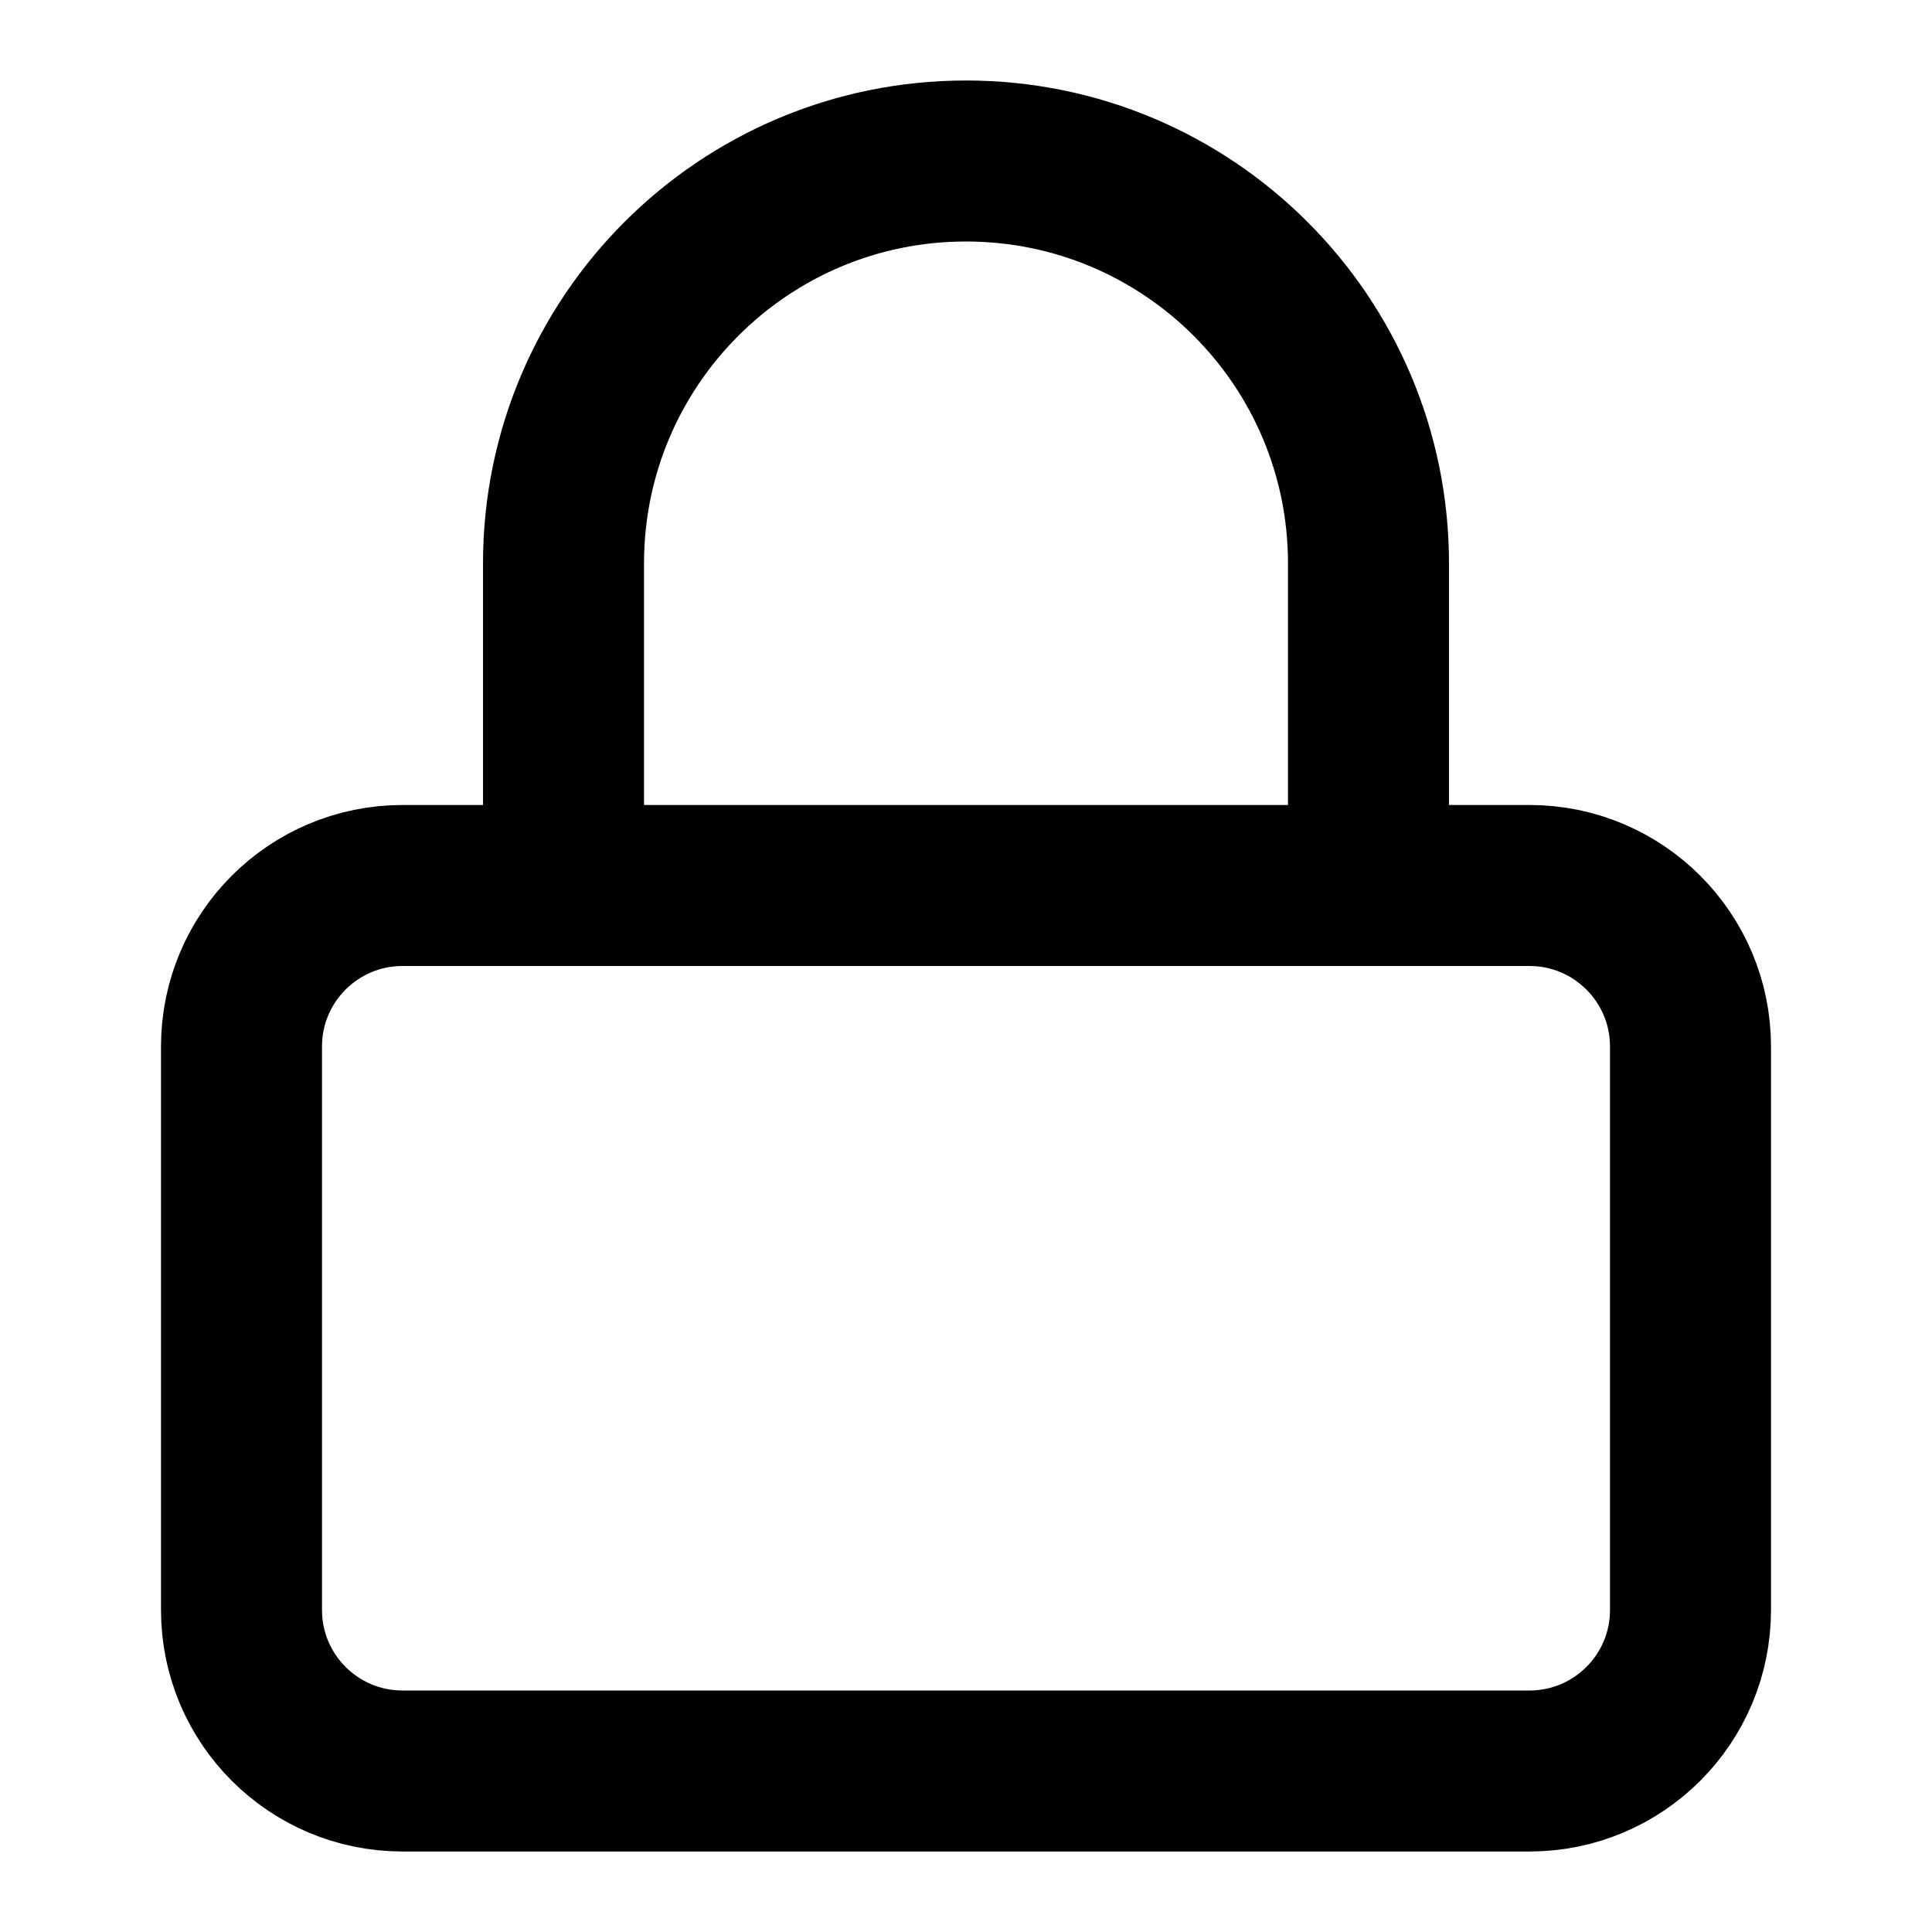
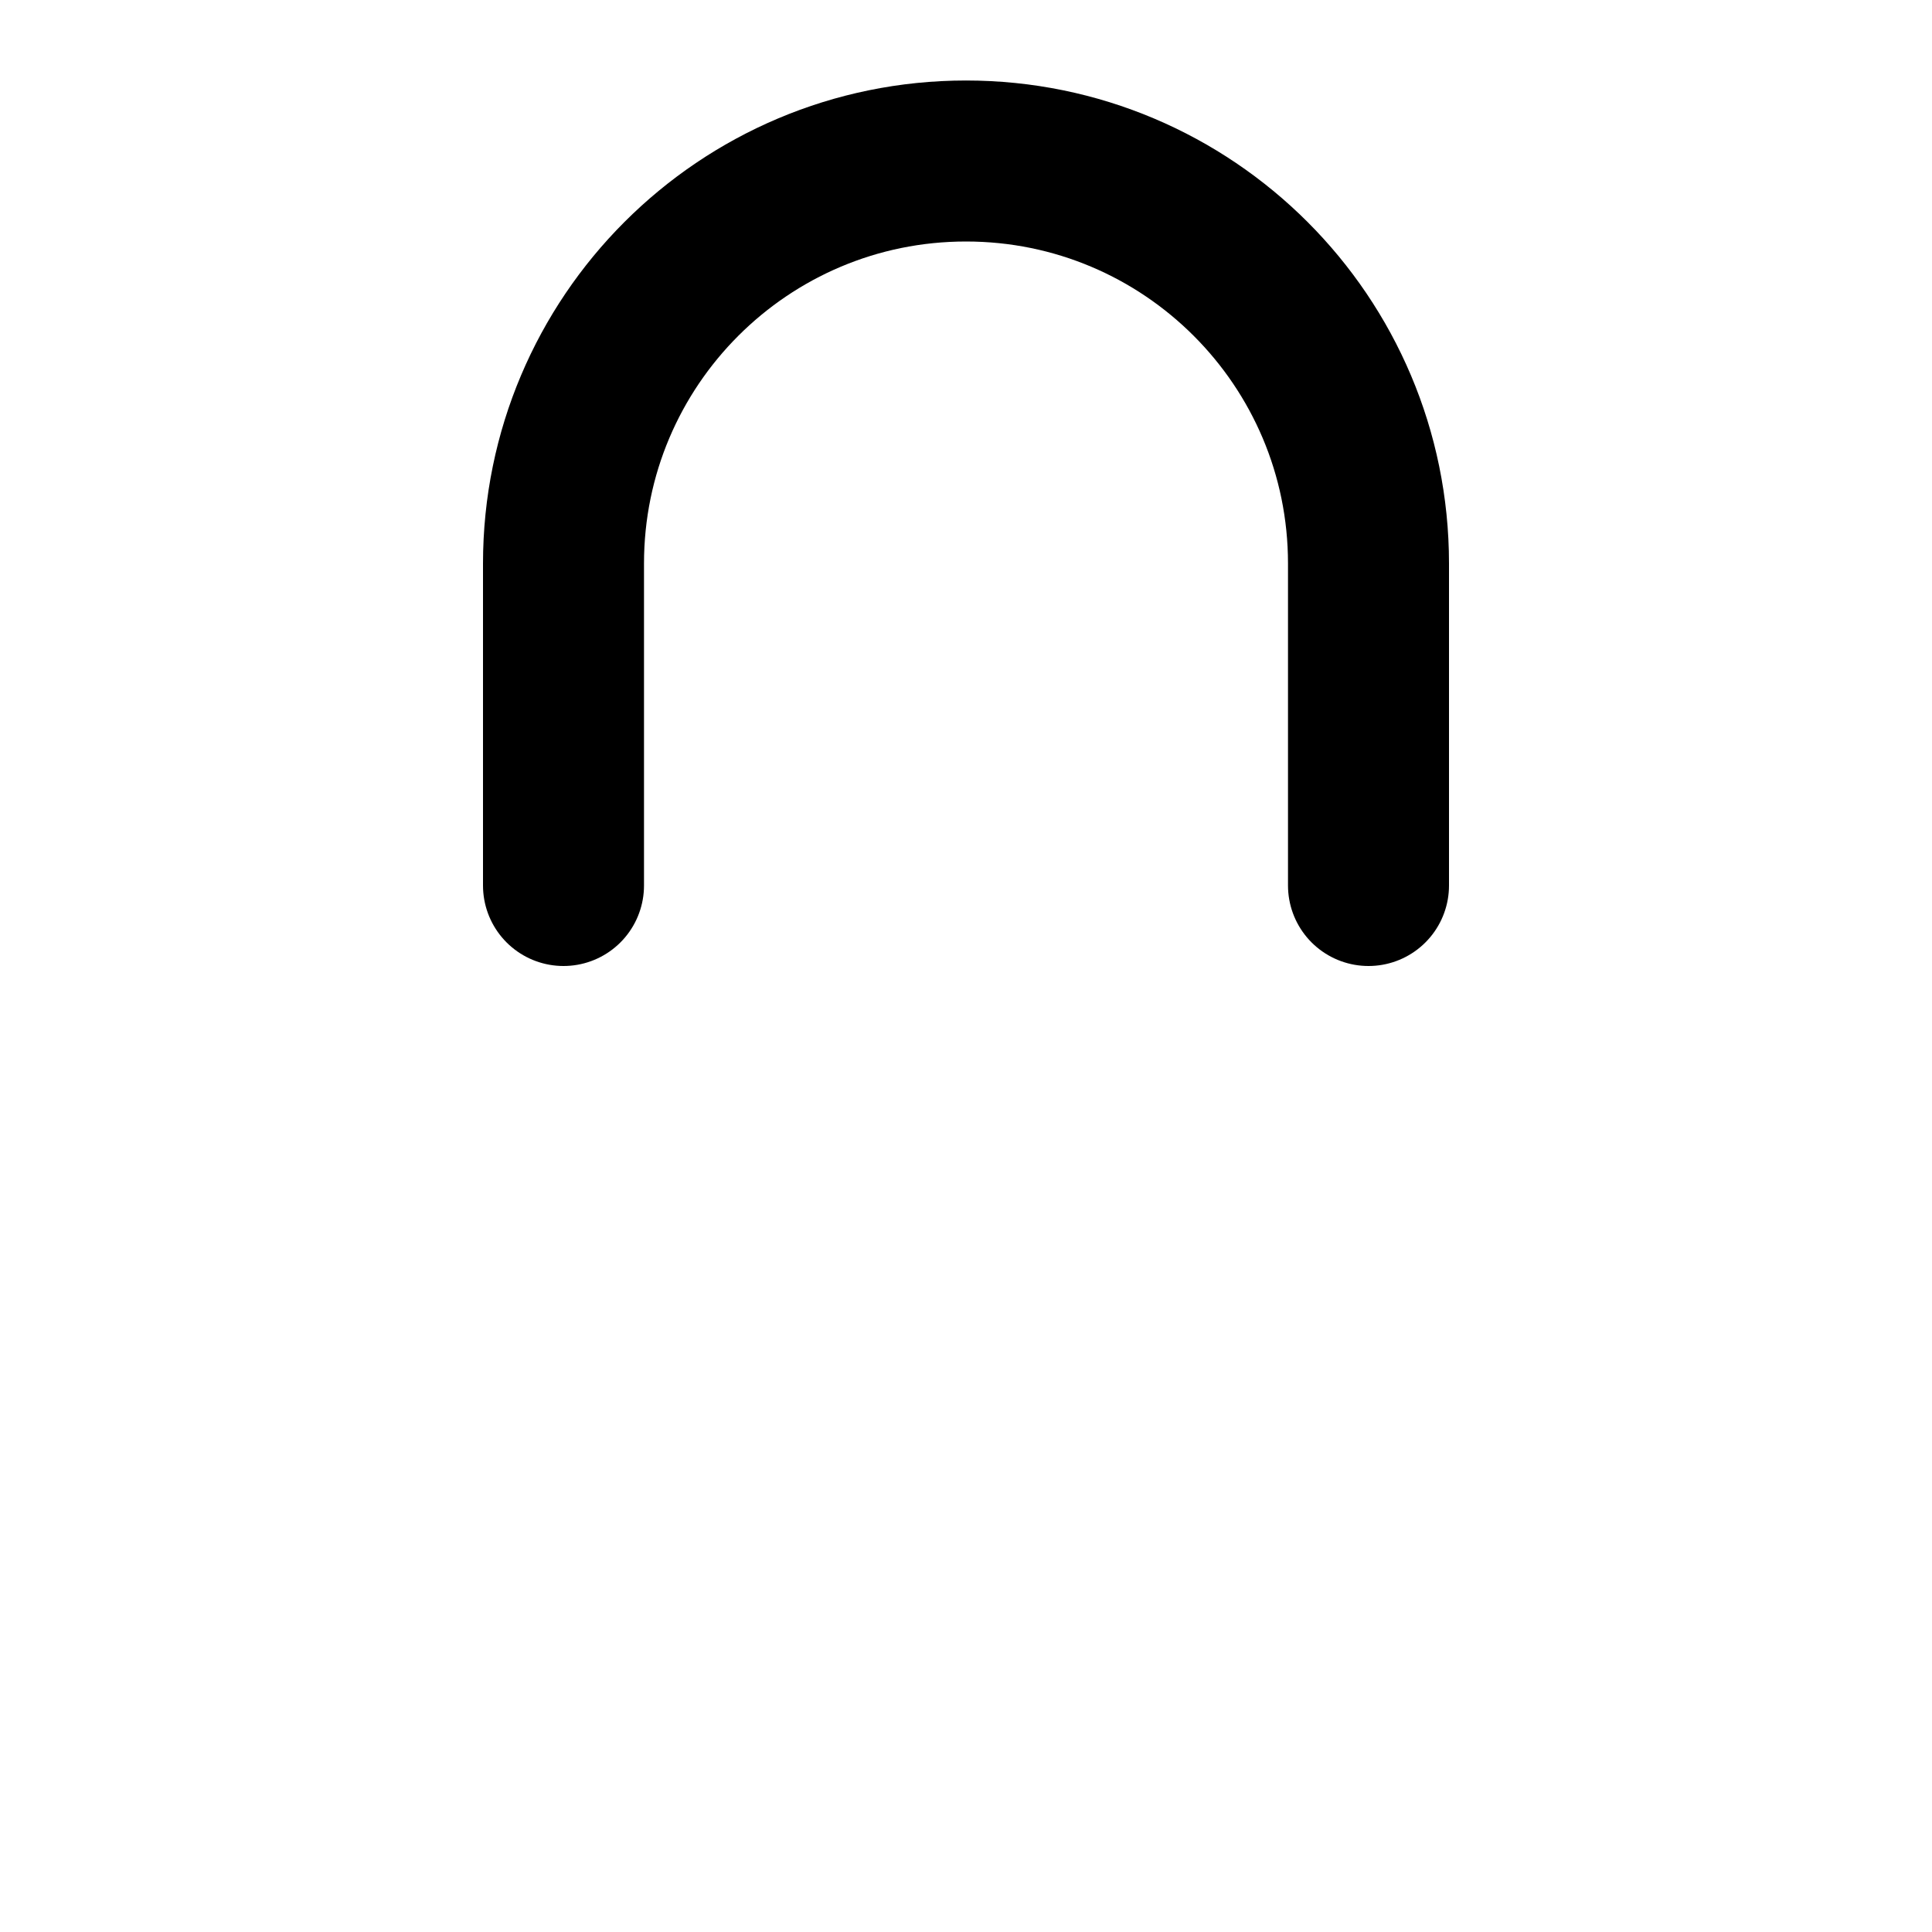
<svg xmlns="http://www.w3.org/2000/svg" viewBox="0 0 24 24" fill="none" stroke="currentColor" stroke-width="2" stroke-linecap="round" stroke-linejoin="round" class="feather feather-lock">
-   <rect x="3" y="11" width="18" height="11" rx="2" ry="2" />
+   <rect x="3" y="11" rx="2" ry="2" />
  <path d="M7 11V7a5 5 0 0 1 10 0v4" />
</svg>
